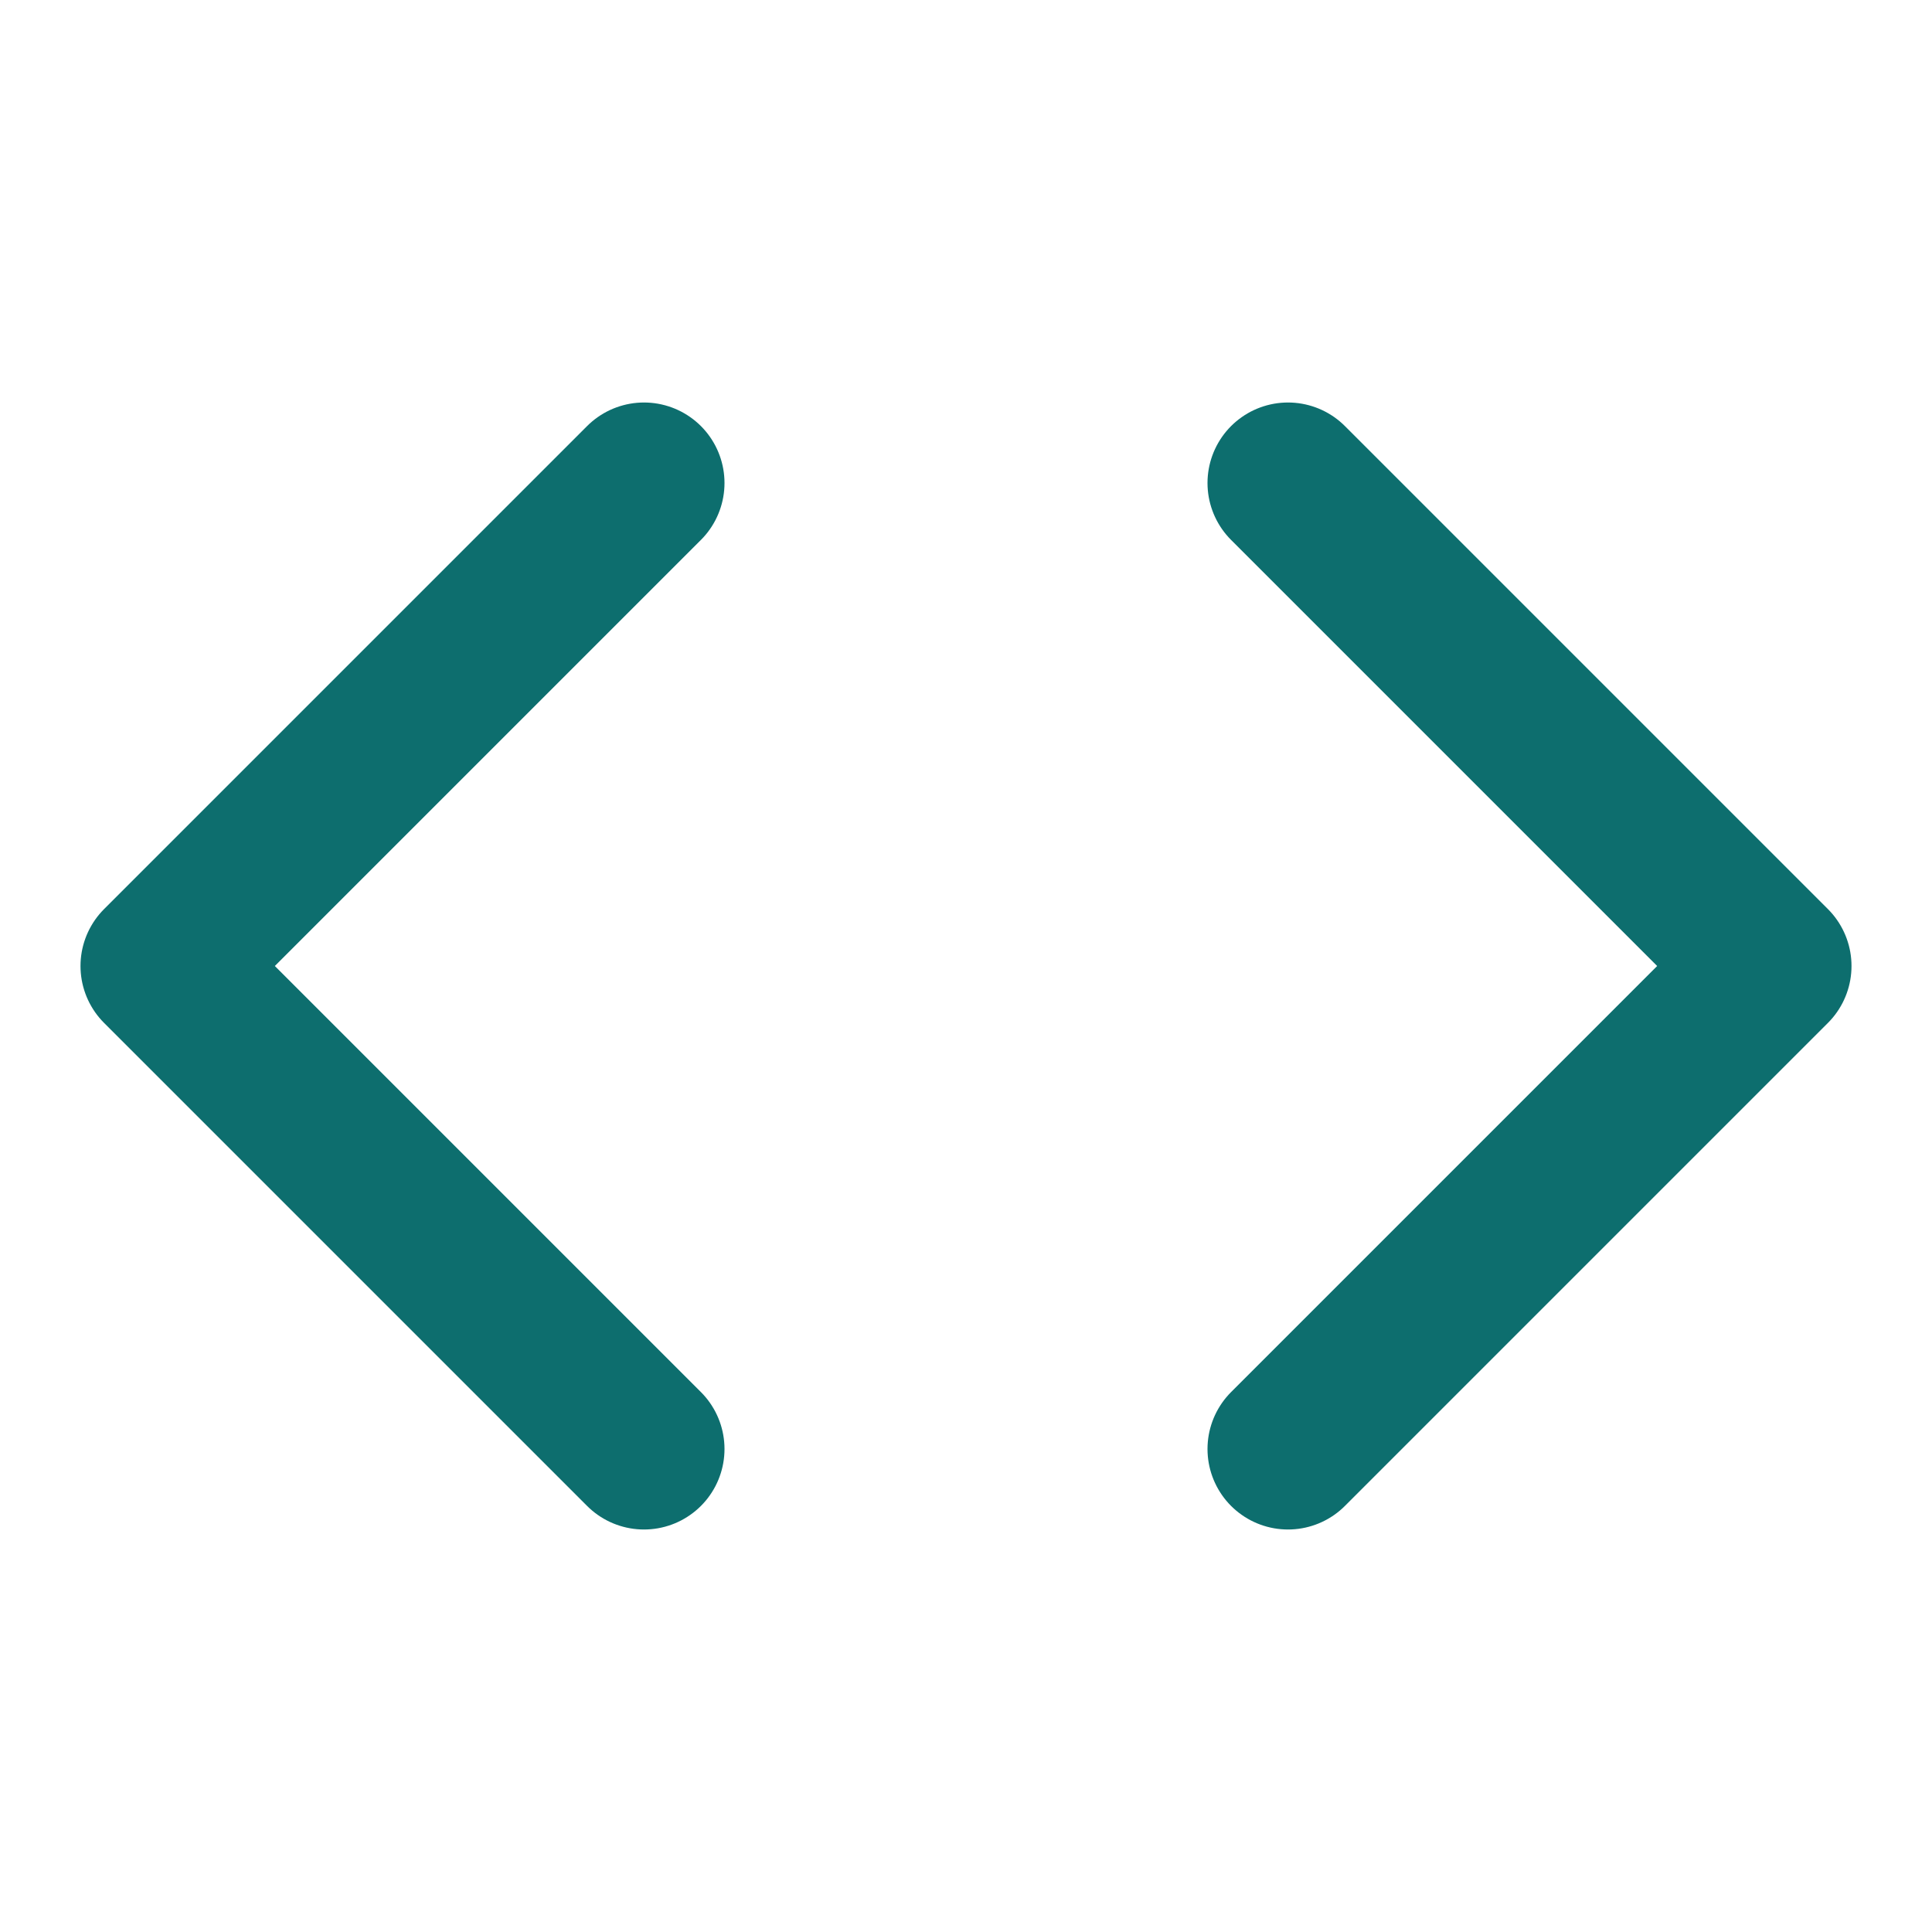
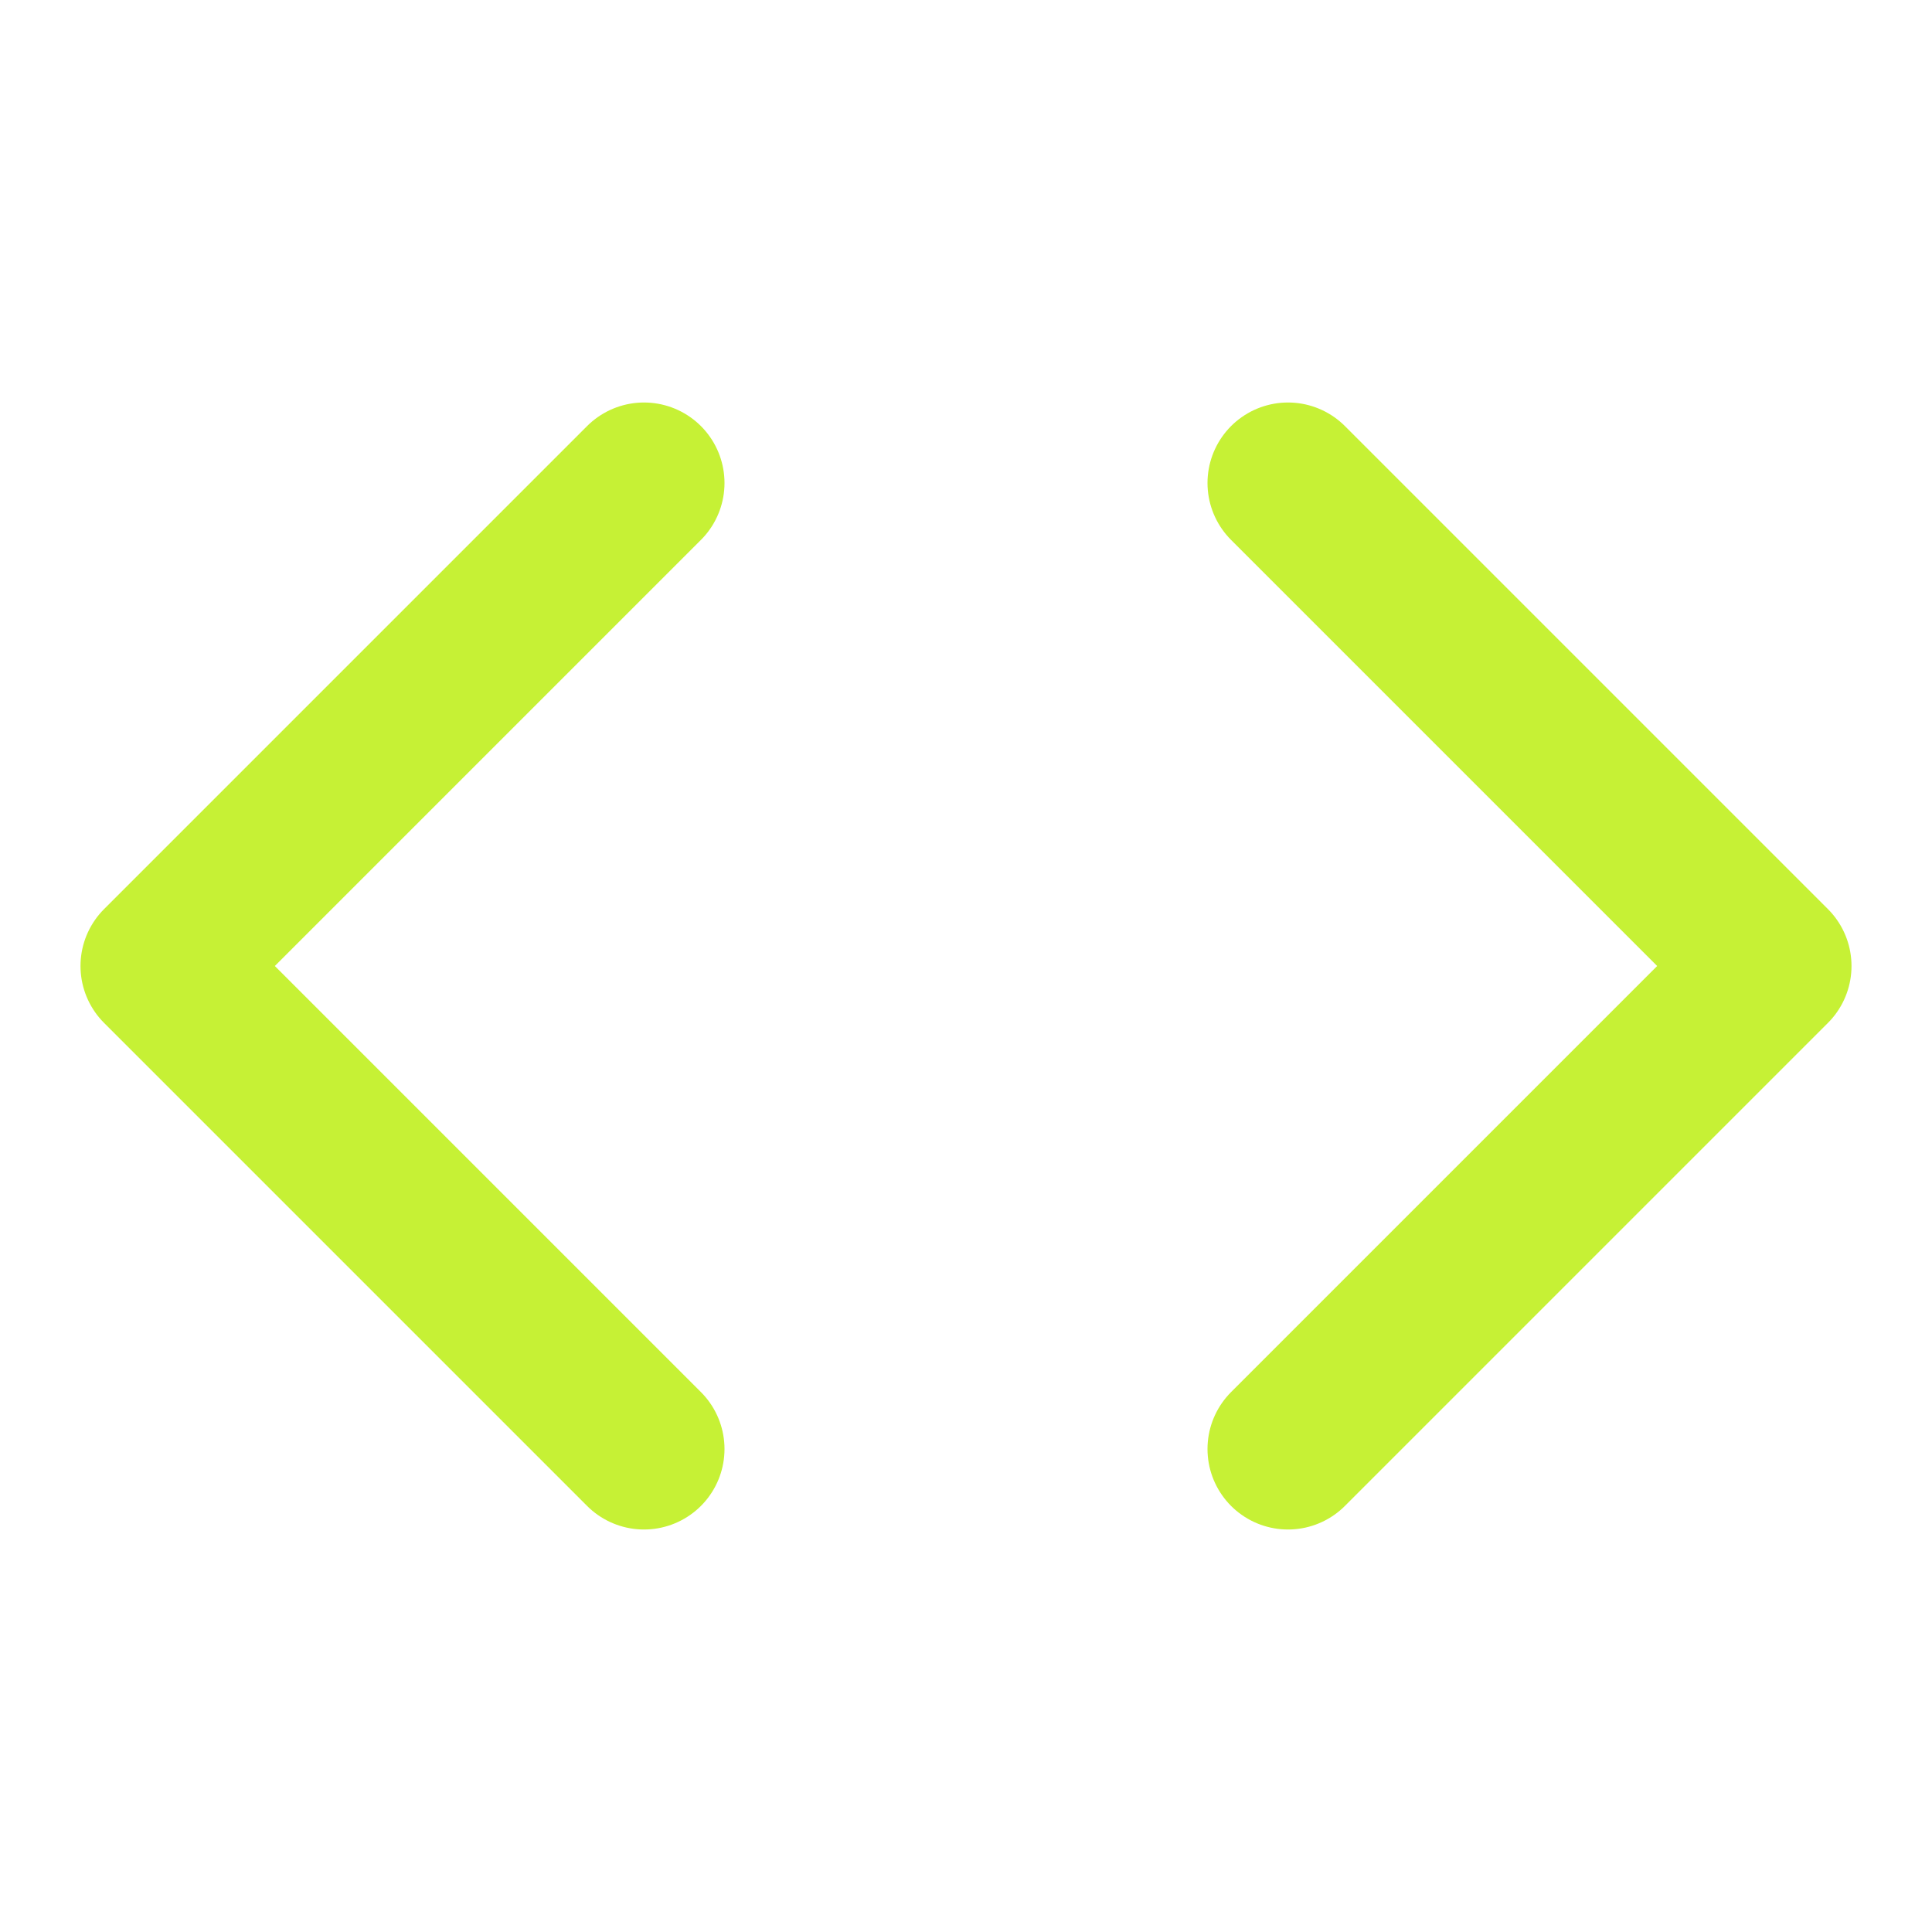
- <svg xmlns="http://www.w3.org/2000/svg" class="lucide lucide-code" width="24" height="24" viewBox="0 0 24 24" fill="none" stroke="#0D6E6E" stroke-width="2" stroke-linecap="round" stroke-linejoin="round">
+ <svg xmlns="http://www.w3.org/2000/svg" class="lucide lucide-code" width="24" height="24" viewBox="0 0 24 24" fill="none" stroke="#C6F135" stroke-width="2" stroke-linecap="round" stroke-linejoin="round">
  <polyline points="16 18 22 12 16 6" />
  <polyline points="8 6 2 12 8 18" />
</svg>
